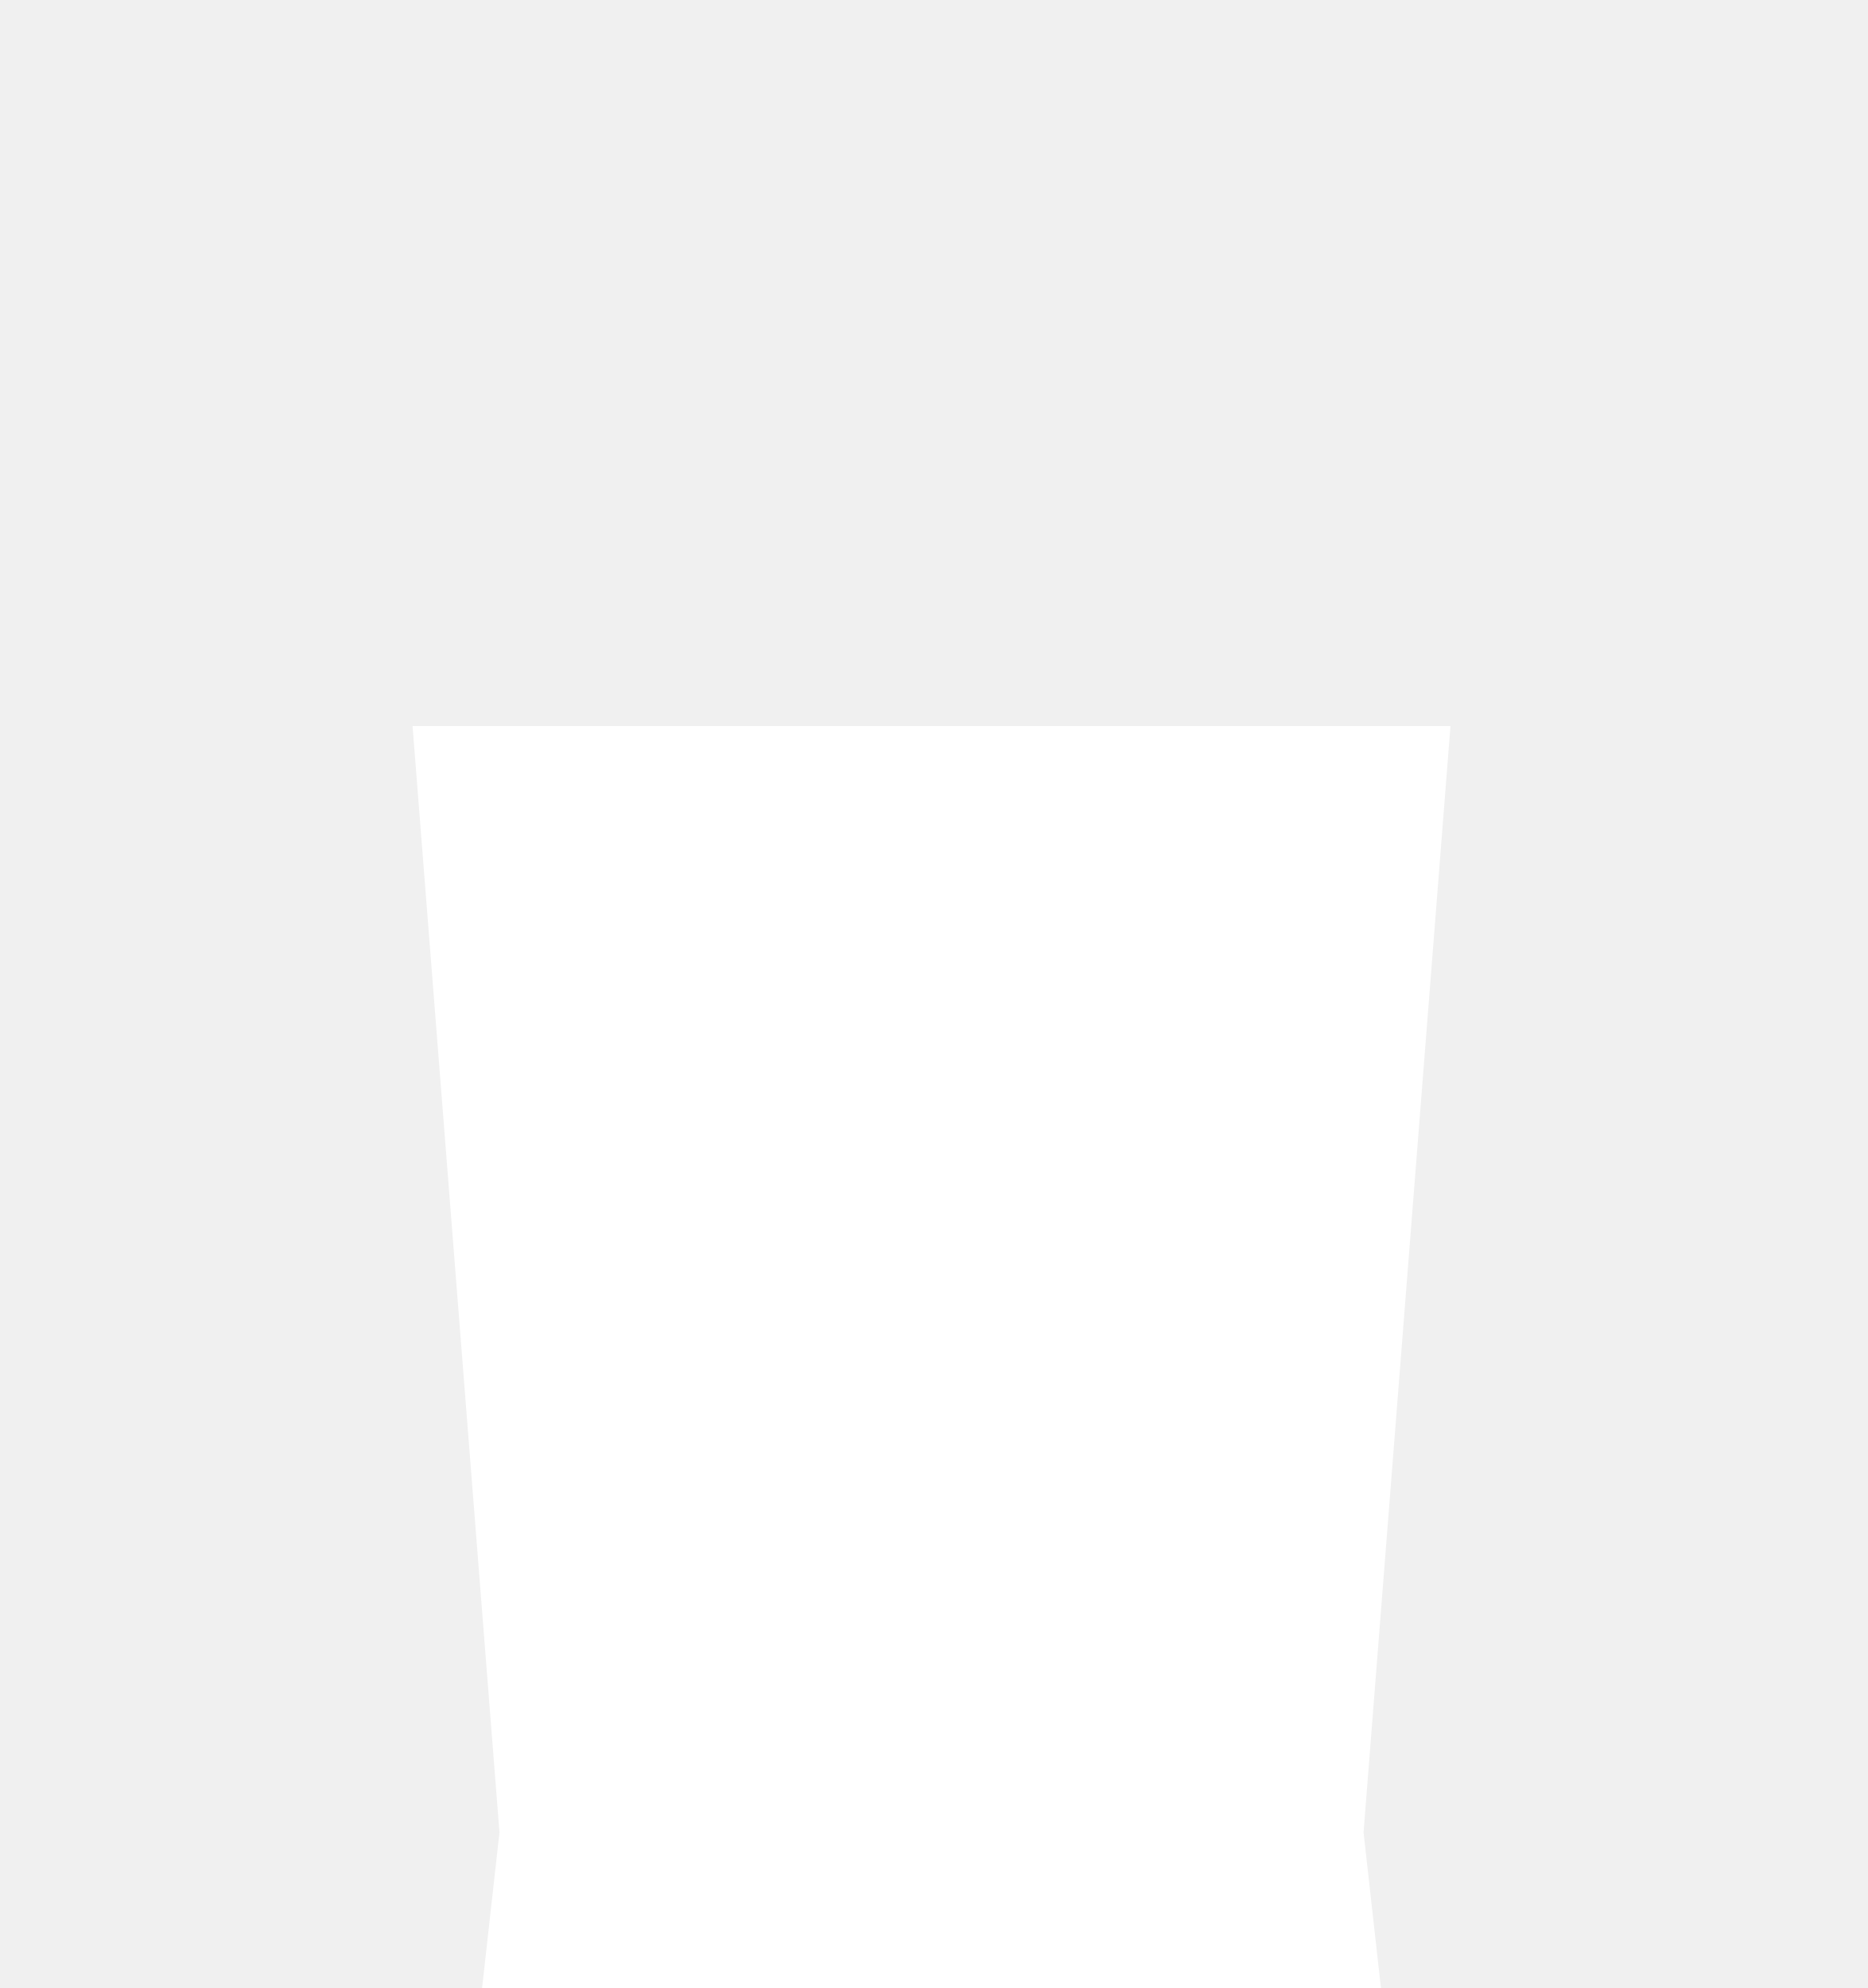
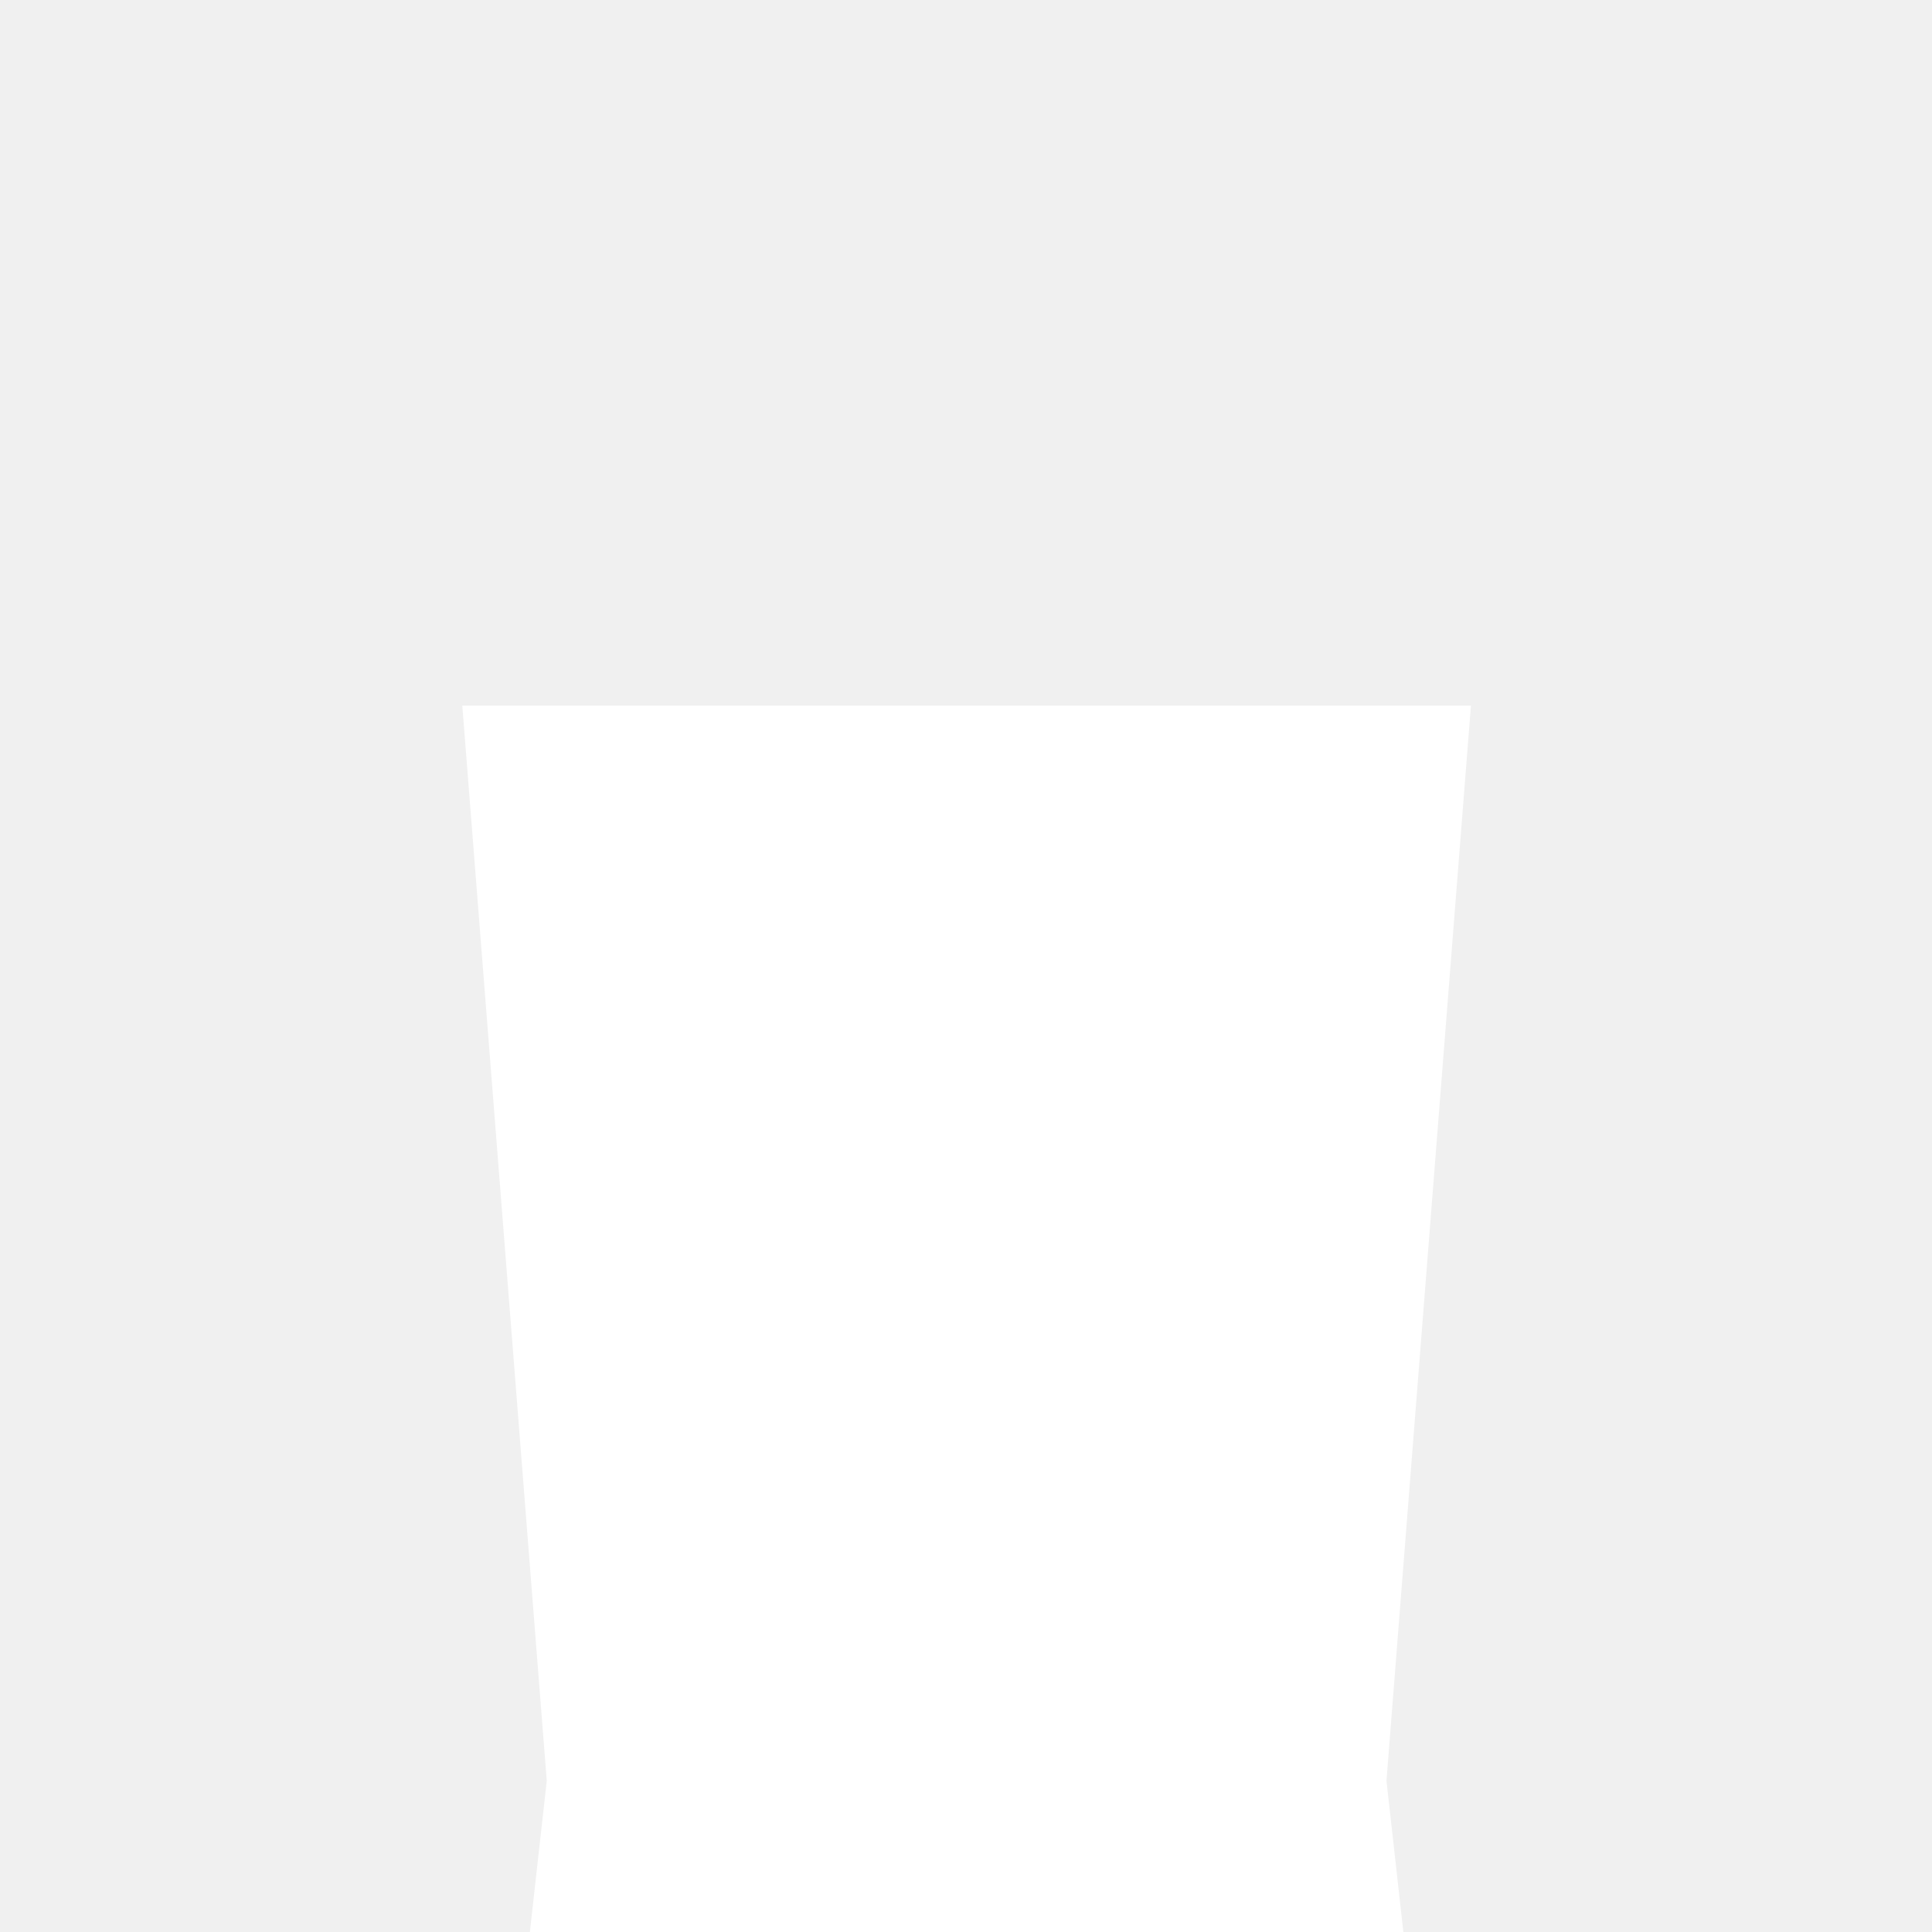
- <svg xmlns="http://www.w3.org/2000/svg" width="263" height="280" viewBox="0 0 263 280" fill="none">
-   <path d="M131.206 102.261H58.105L70.345 258.087L67.897 280H131.206H194.491L192.043 258.087L204.284 102.261H131.206Z" fill="white" />
+ <svg xmlns="http://www.w3.org/2000/svg" width="280" height="280" viewBox="0 0 280 280" fill="none">
+   <path d="M140.102 102.261H67L79.241 258.087L76.793 280H140.102H203.386L200.938 258.087L213.179 102.261H140.102Z" fill="white" />
</svg>
